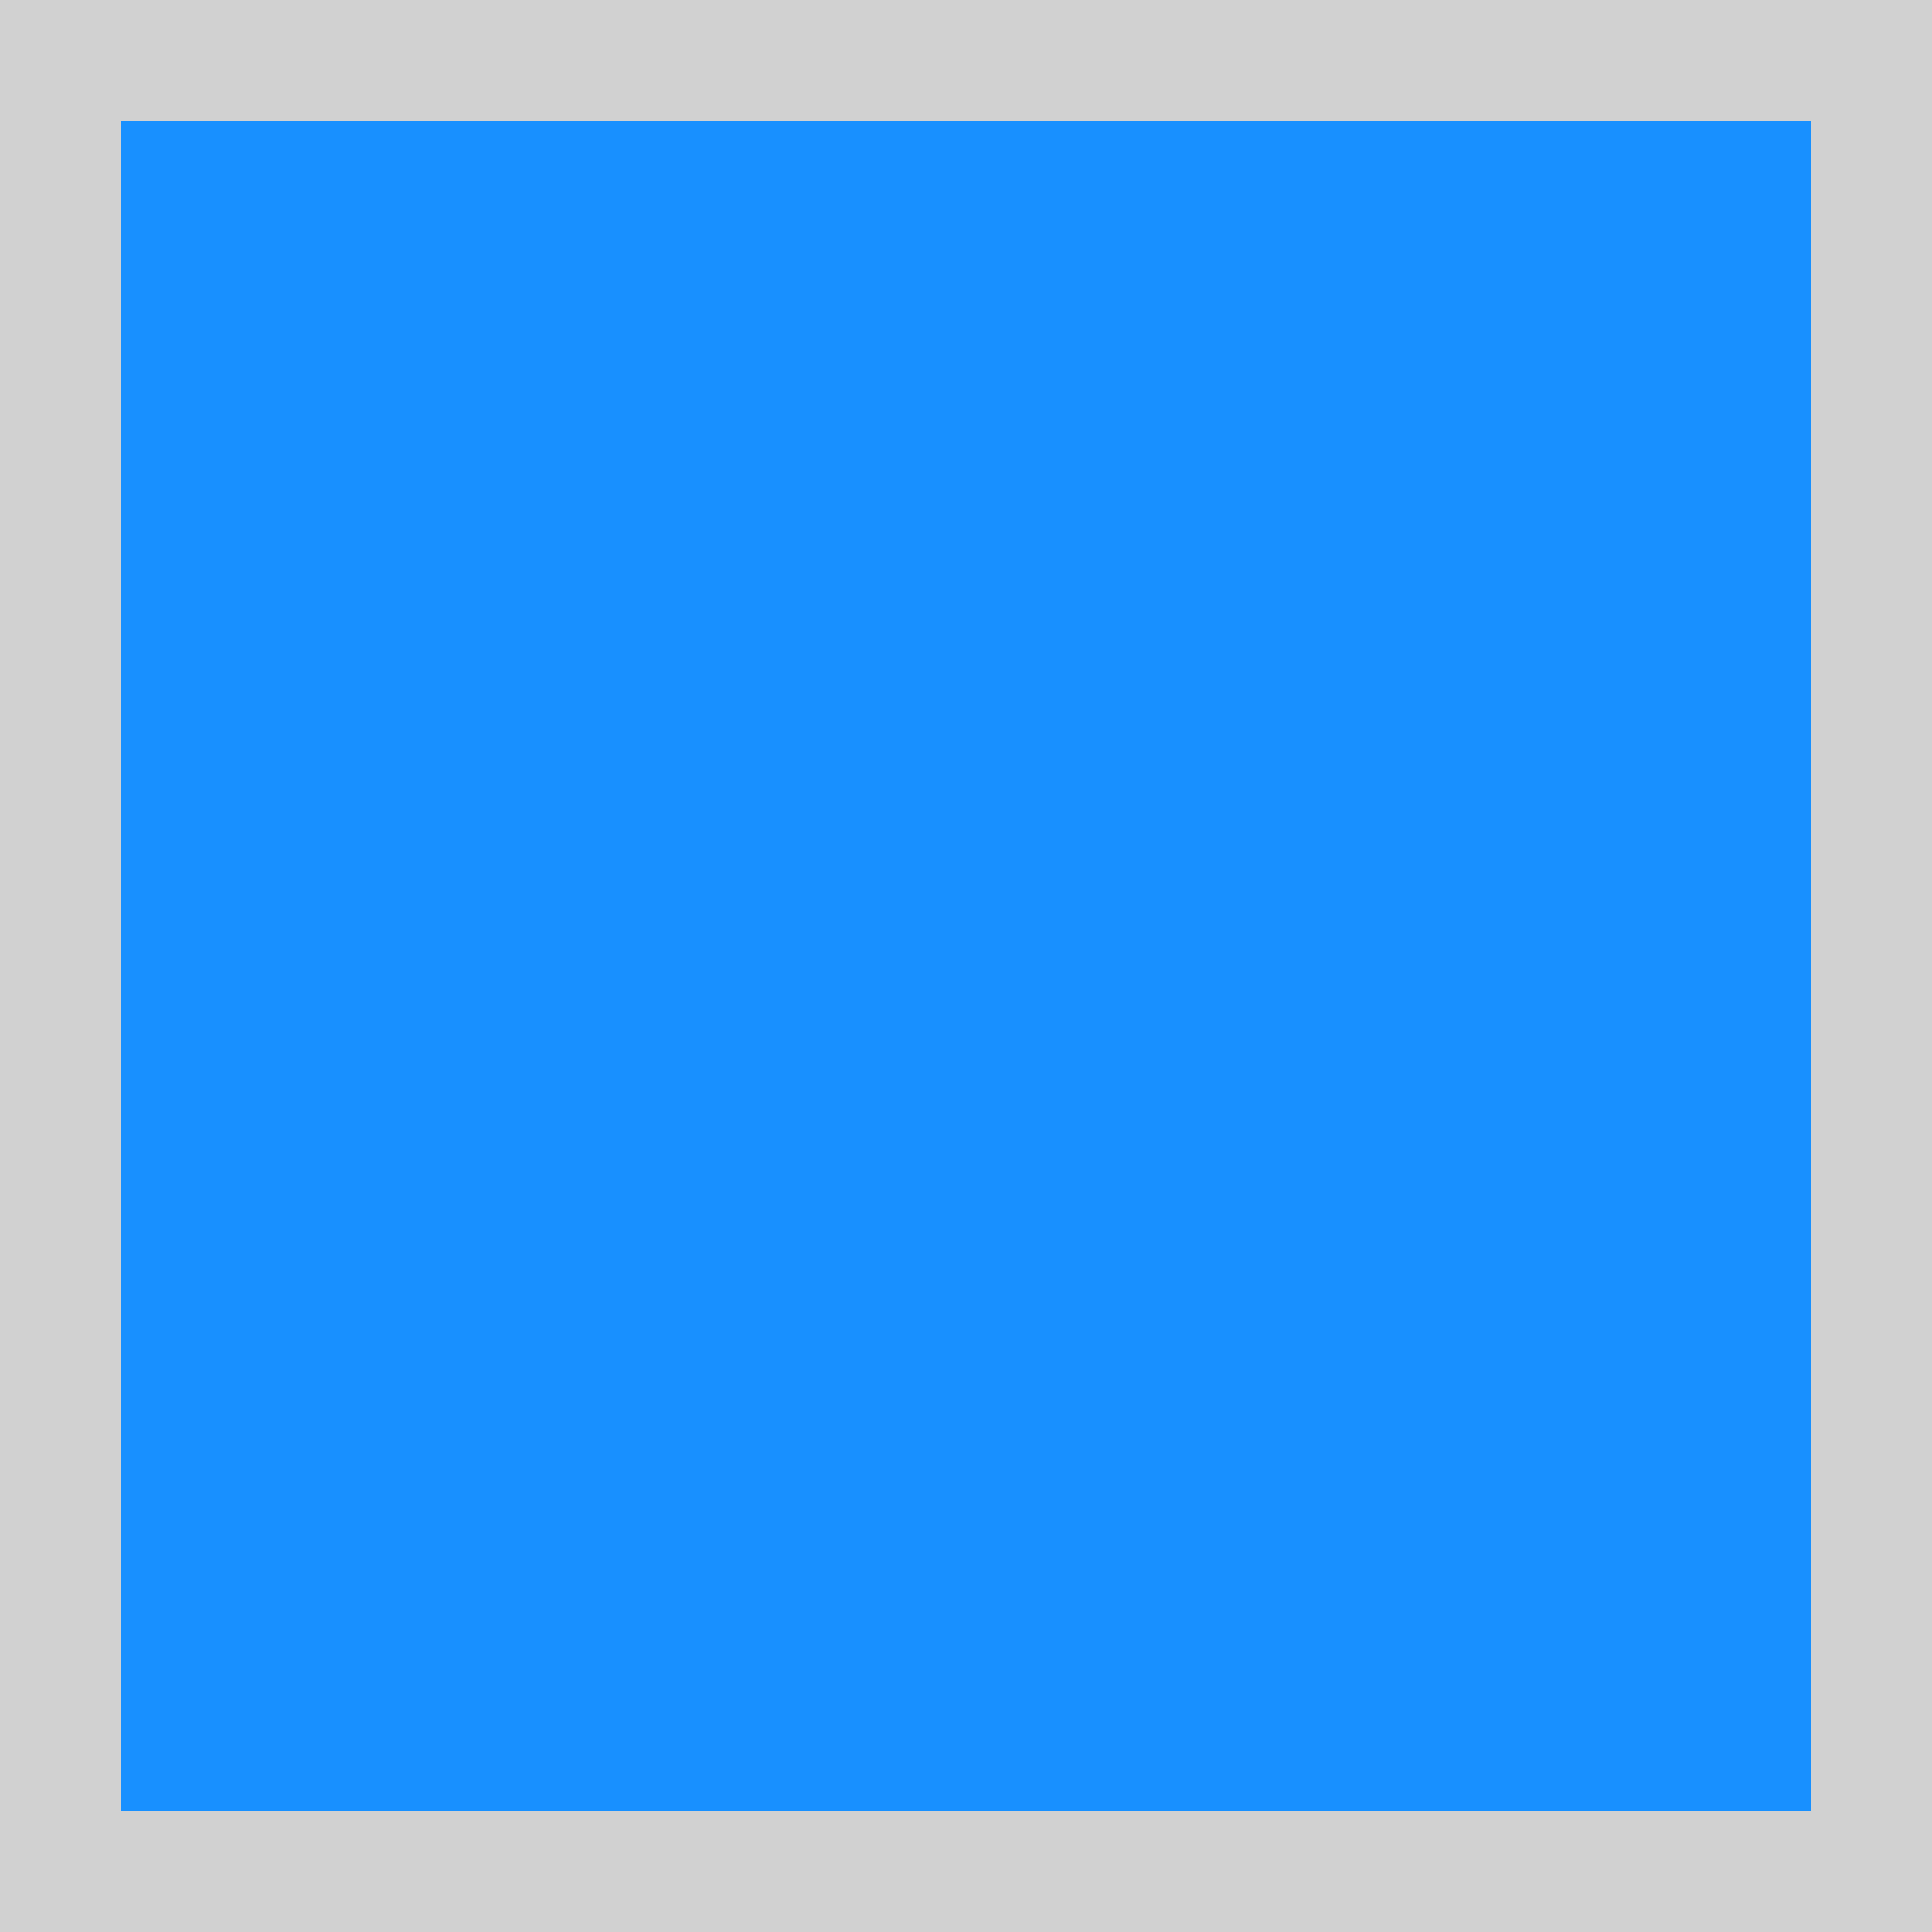
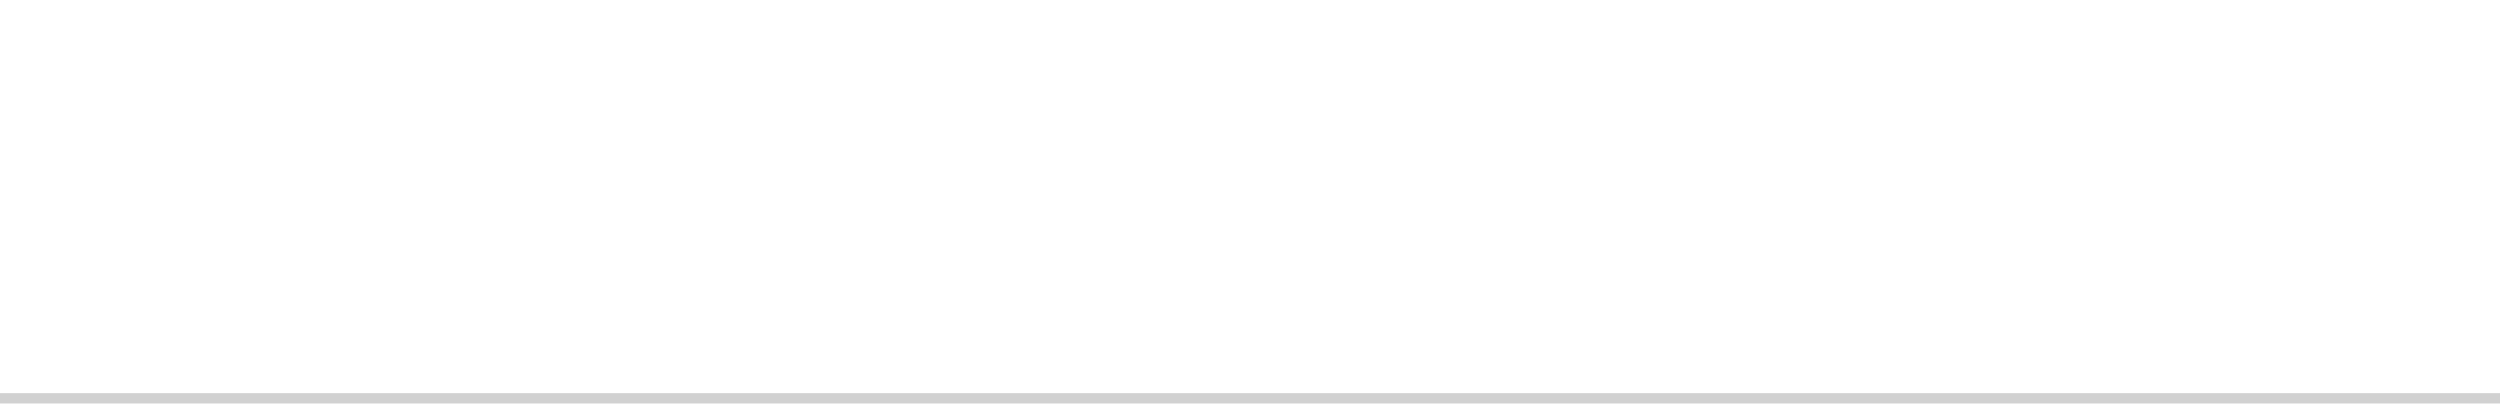
- <svg xmlns="http://www.w3.org/2000/svg" version="1.1" width="16px" height="16px">
-   <g transform="matrix(1 0 0 1 -12 -12 )">
-     <path d="M 13 13  L 27 13  L 27 27  L 13 27  L 13 13  Z " fill-rule="nonzero" fill="#1890ff" stroke="none" />
-     <path d="M 12.5 12.5  L 27.5 12.5  L 27.5 27.5  L 12.5 27.5  L 12.5 12.5  Z " stroke-width="1" stroke="#999999" fill="none" stroke-opacity="0.349" />
+ <svg xmlns="http://www.w3.org/2000/svg" version="1.1" width="248px" height="40px">
+   <g transform="matrix(1 0 0 1 -270 -40 )">
+     <path d="M 270 40  L 518 40  L 518 79  L 270 79  L 270 40  Z " fill-rule="nonzero" fill="#ffffff" stroke="none" />
+     <path d="M 518 79.5  L 270 79.5  " stroke-width="1" stroke="#999999" fill="none" stroke-opacity="0.349" />
  </g>
</svg>
